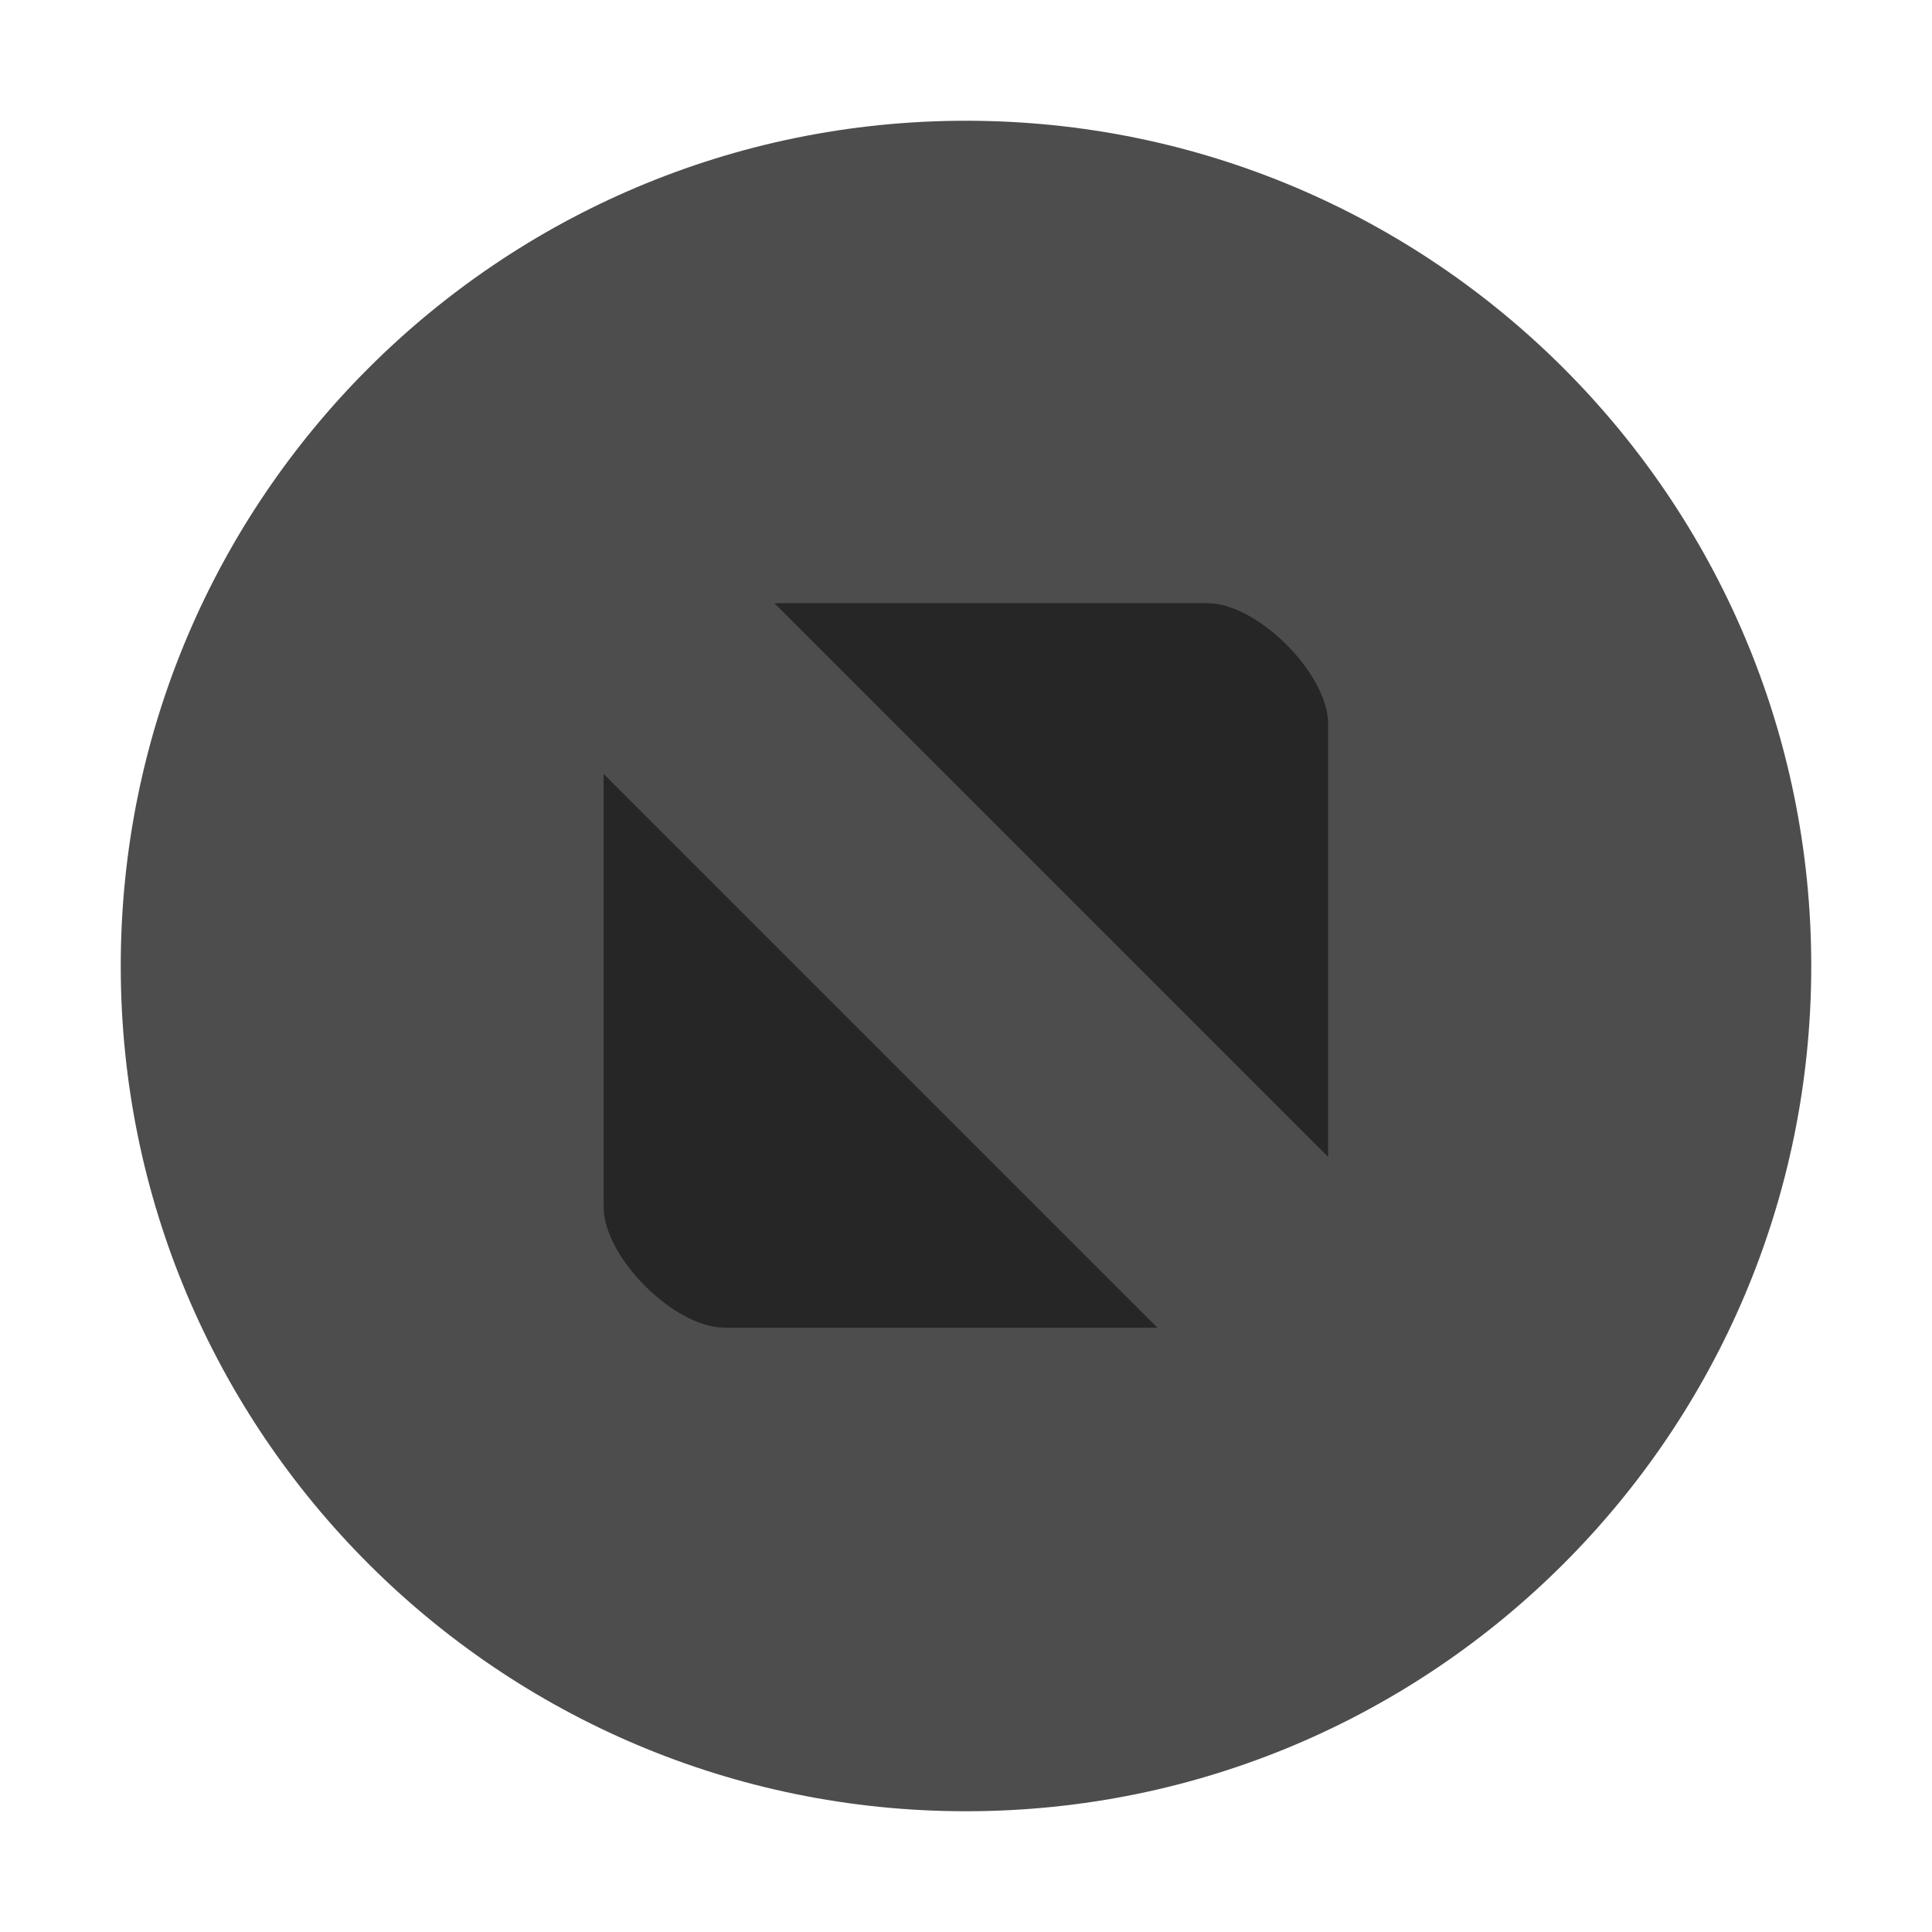
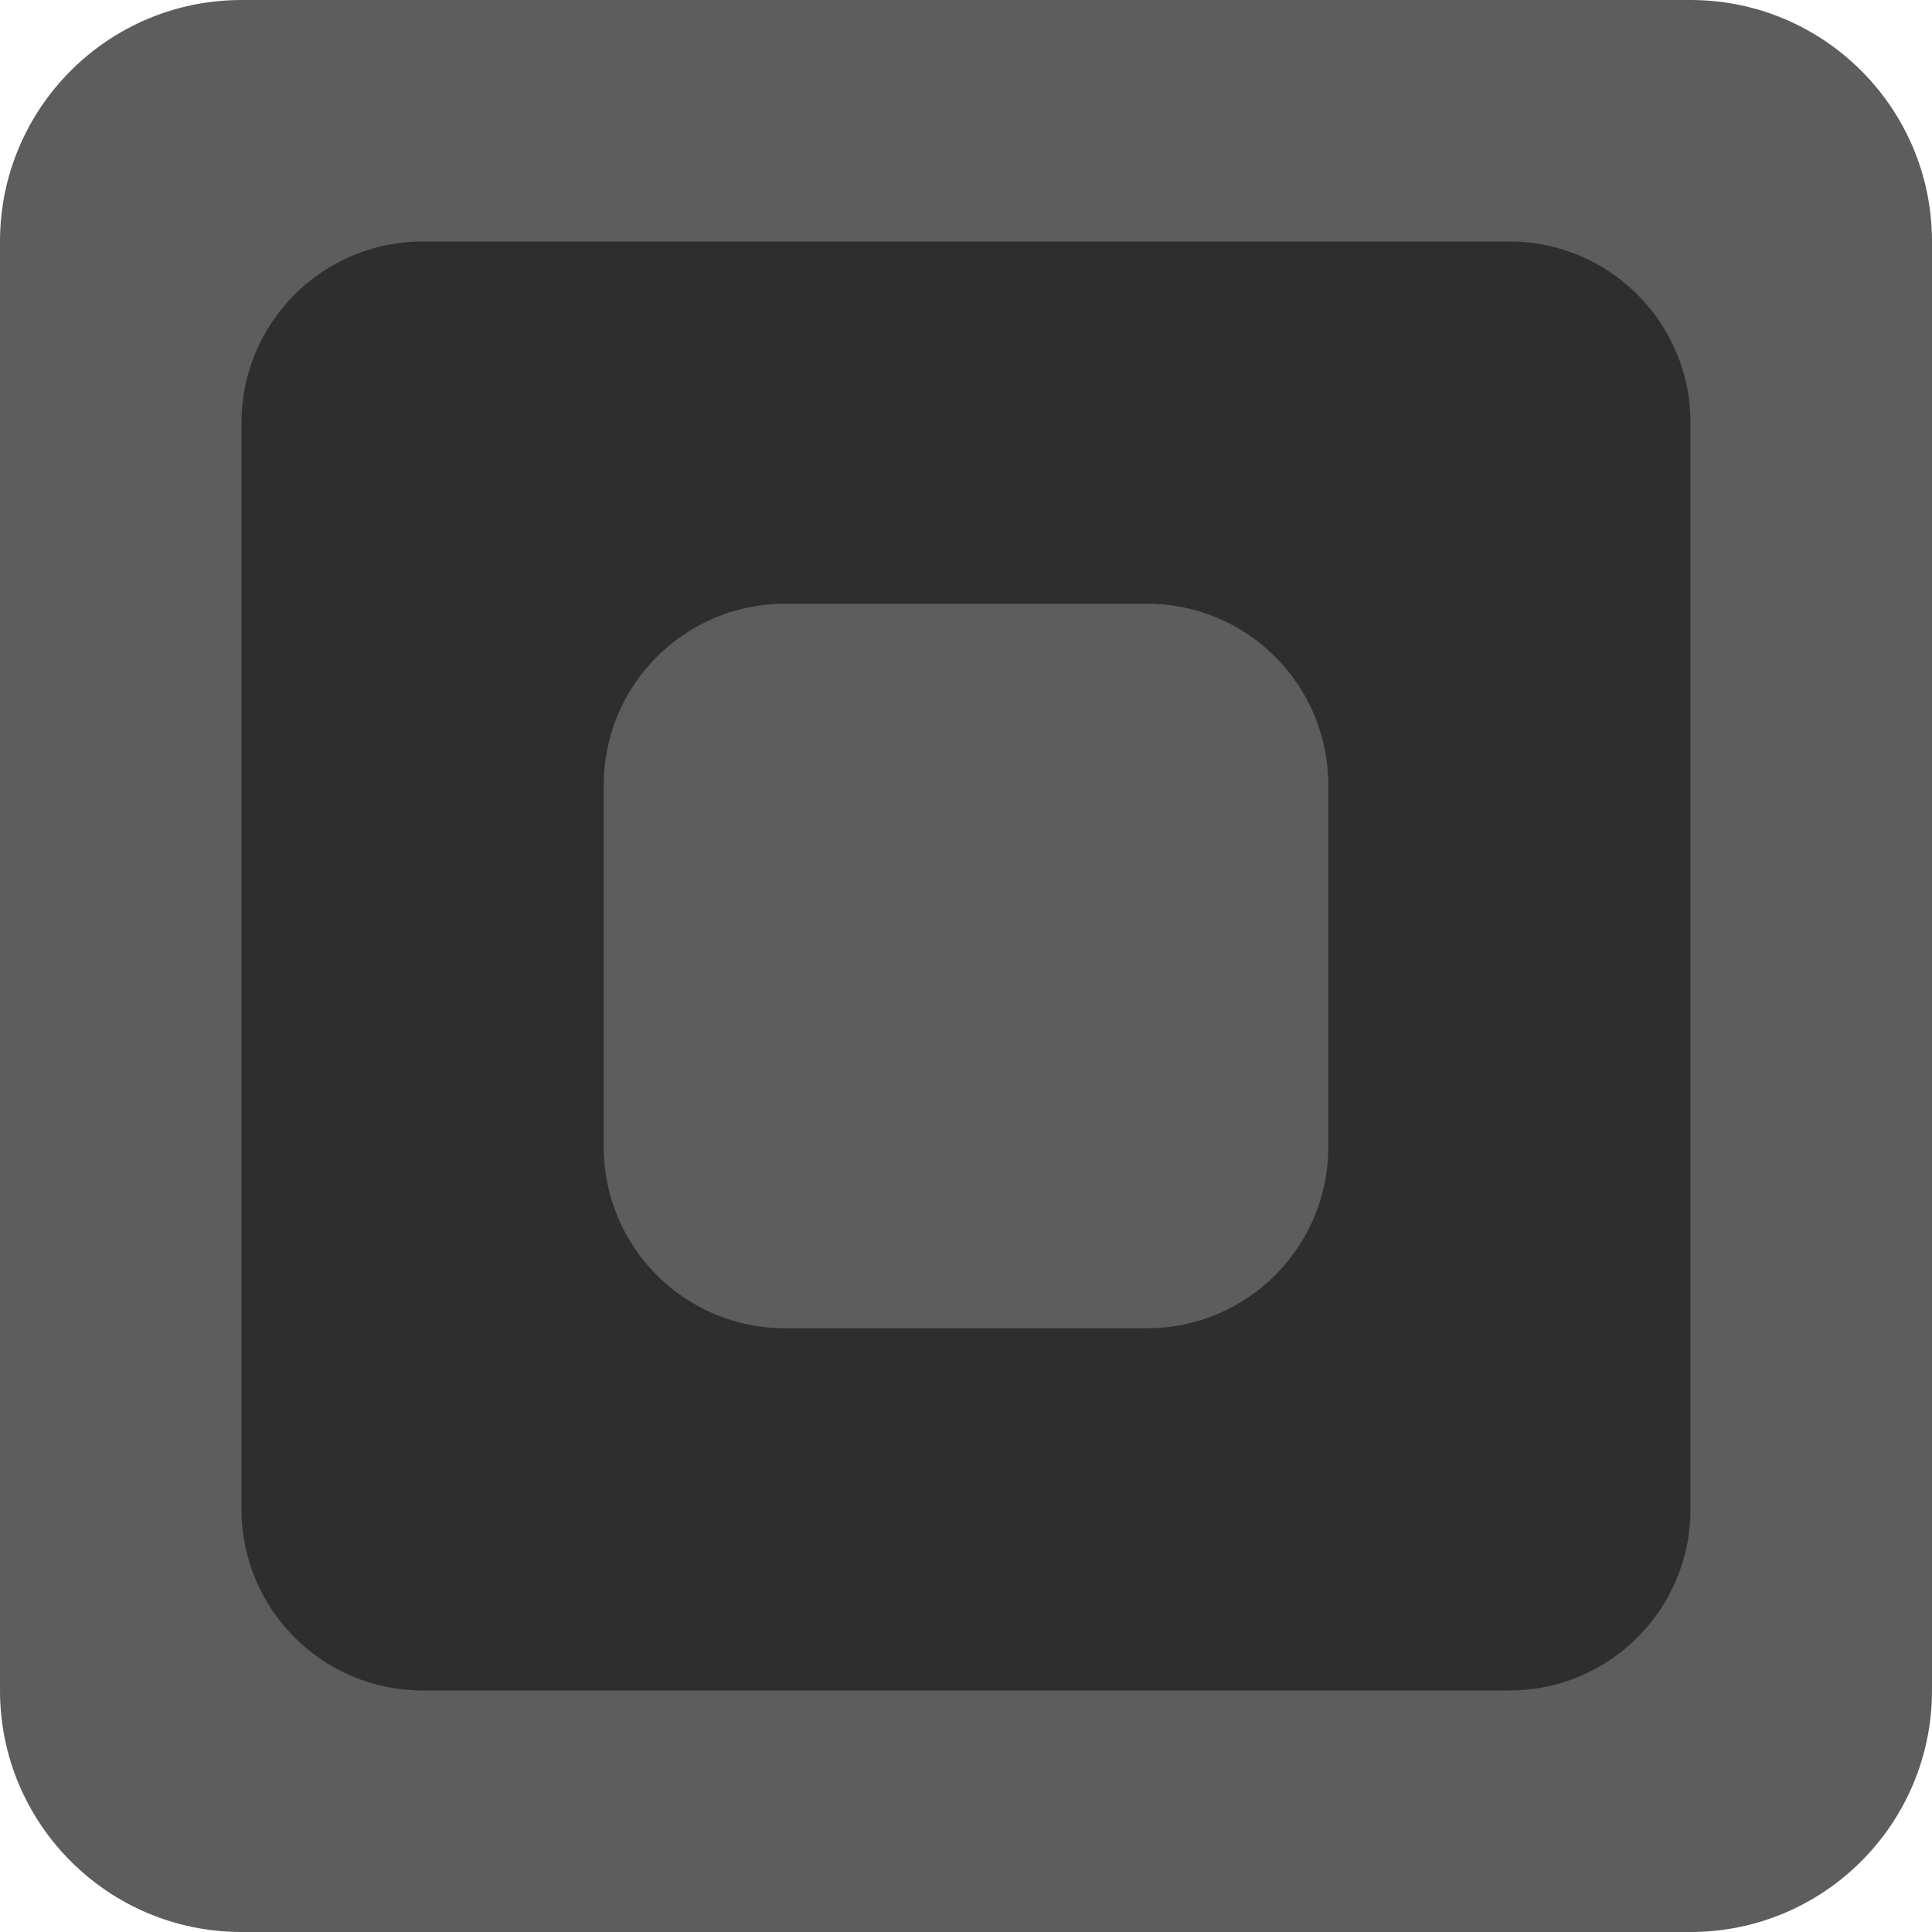
- <svg xmlns="http://www.w3.org/2000/svg" width="16" height="16" version="1.1">
-   <g id="titlebutton-minimize-backdrop" transform="translate(-253,268.64)">
-     <rect x="253" y="-268.64" width="16" height="16" ry="1.6931e-5" opacity="0" stroke-width=".474" style="paint-order:markers stroke fill" />
-     <g transform="translate(254,-267.64)" enable-background="new">
-       <g transform="translate(-5,-1033.4)" fill-rule="evenodd">
-         <path d="m12 1047.4c3.866 0 7-3.134 7-7s-3.134-7-7-7c-3.866 0-7 3.134-7 7s3.134 7 7 7" fill="#4d4d4d" />
-       </g>
-     </g>
-   </g>
-   <path d="m6.413 4.995 4.586 4.586v-3.586c0-0.416-0.585-1-1-1zm-1.414 1.414v3.586c0 0.416 0.584 1 1 1h3.586z" opacity=".5" stroke-width="3.78" />
+ <svg xmlns="http://www.w3.org/2000/svg" width="16" height="16" viewBox="0 0 16 16" fill="none">
+   <rect width="16" height="16" rx="2" fill="#5D5D5D" />
+   <path d="M3.5 2C2.672 2 2 2.672 2 3.5V12.5C2 13.328 2.672 14 3.5 14H12.5C13.328 14 14 13.328 14 12.5V3.5C14 2.672 13.328 2 12.5 2H3.5ZM5 6.5C5 5.672 5.672 5 6.5 5H9.5C10.328 5 11 5.672 11 6.5V9.5C11 10.328 10.328 11 9.5 11H6.5C5.672 11 5 10.328 5 9.5V6.5Z" fill="black" fill-opacity="0.5" />
</svg>
